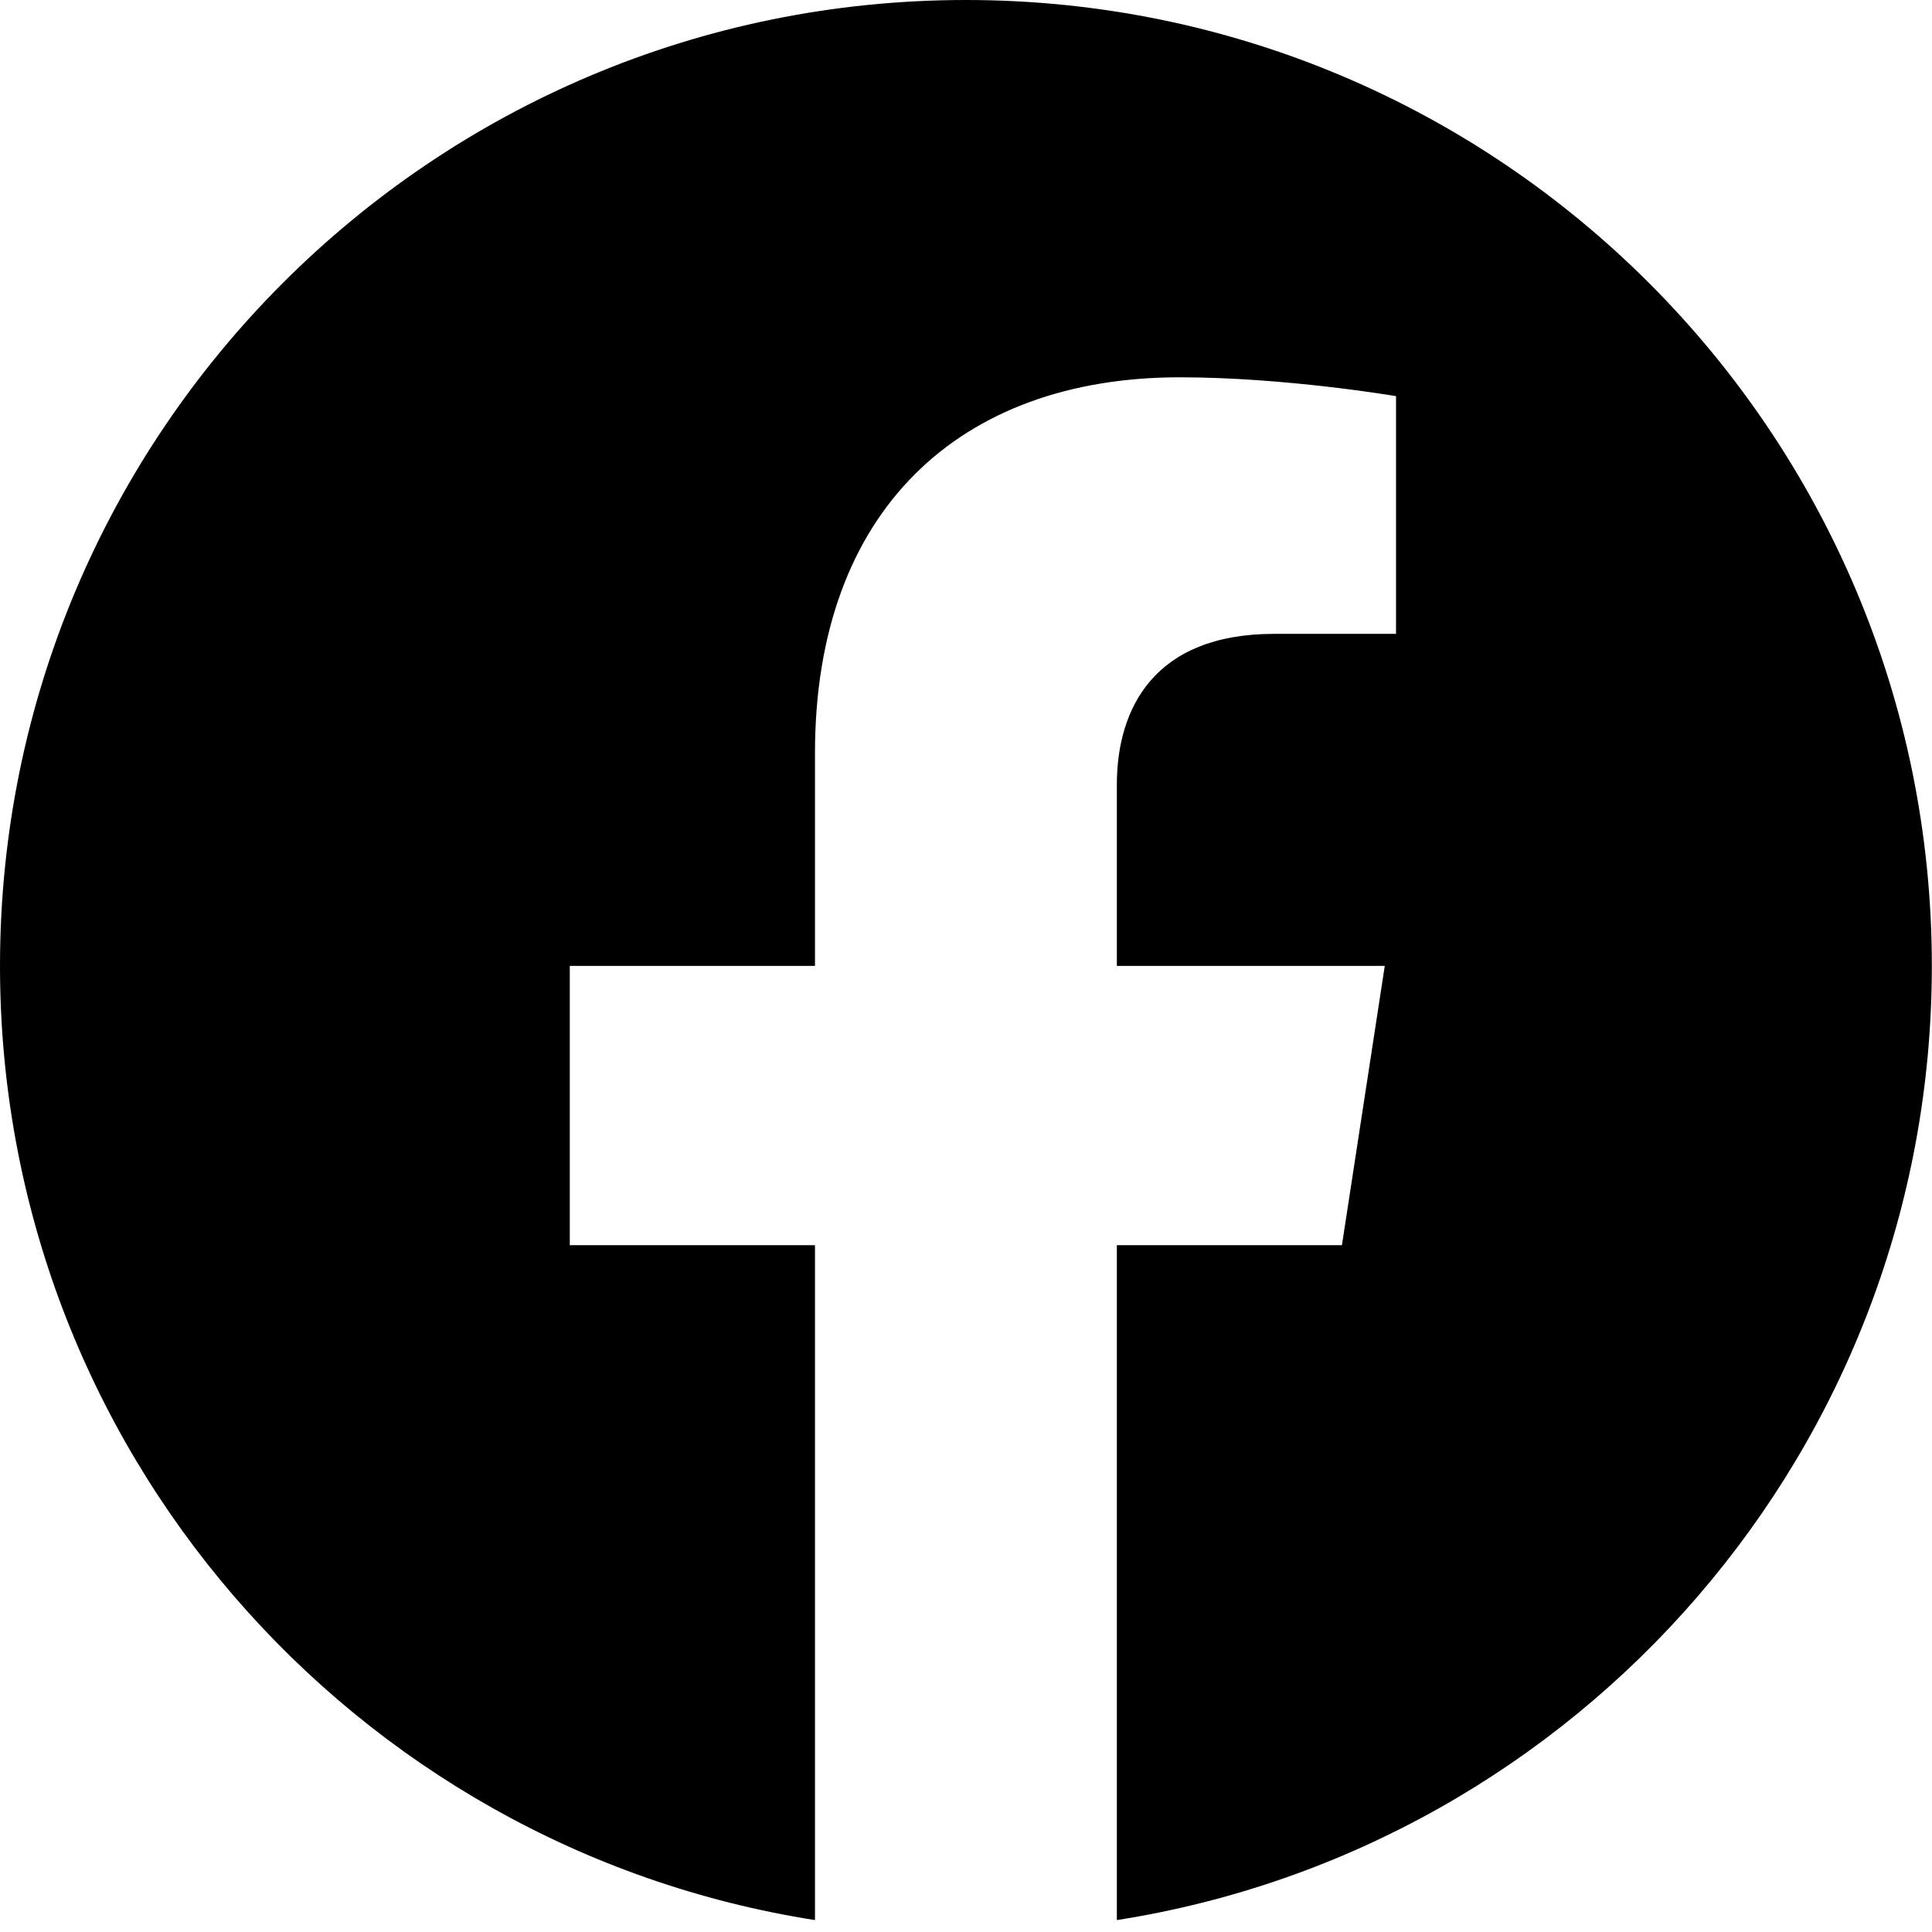
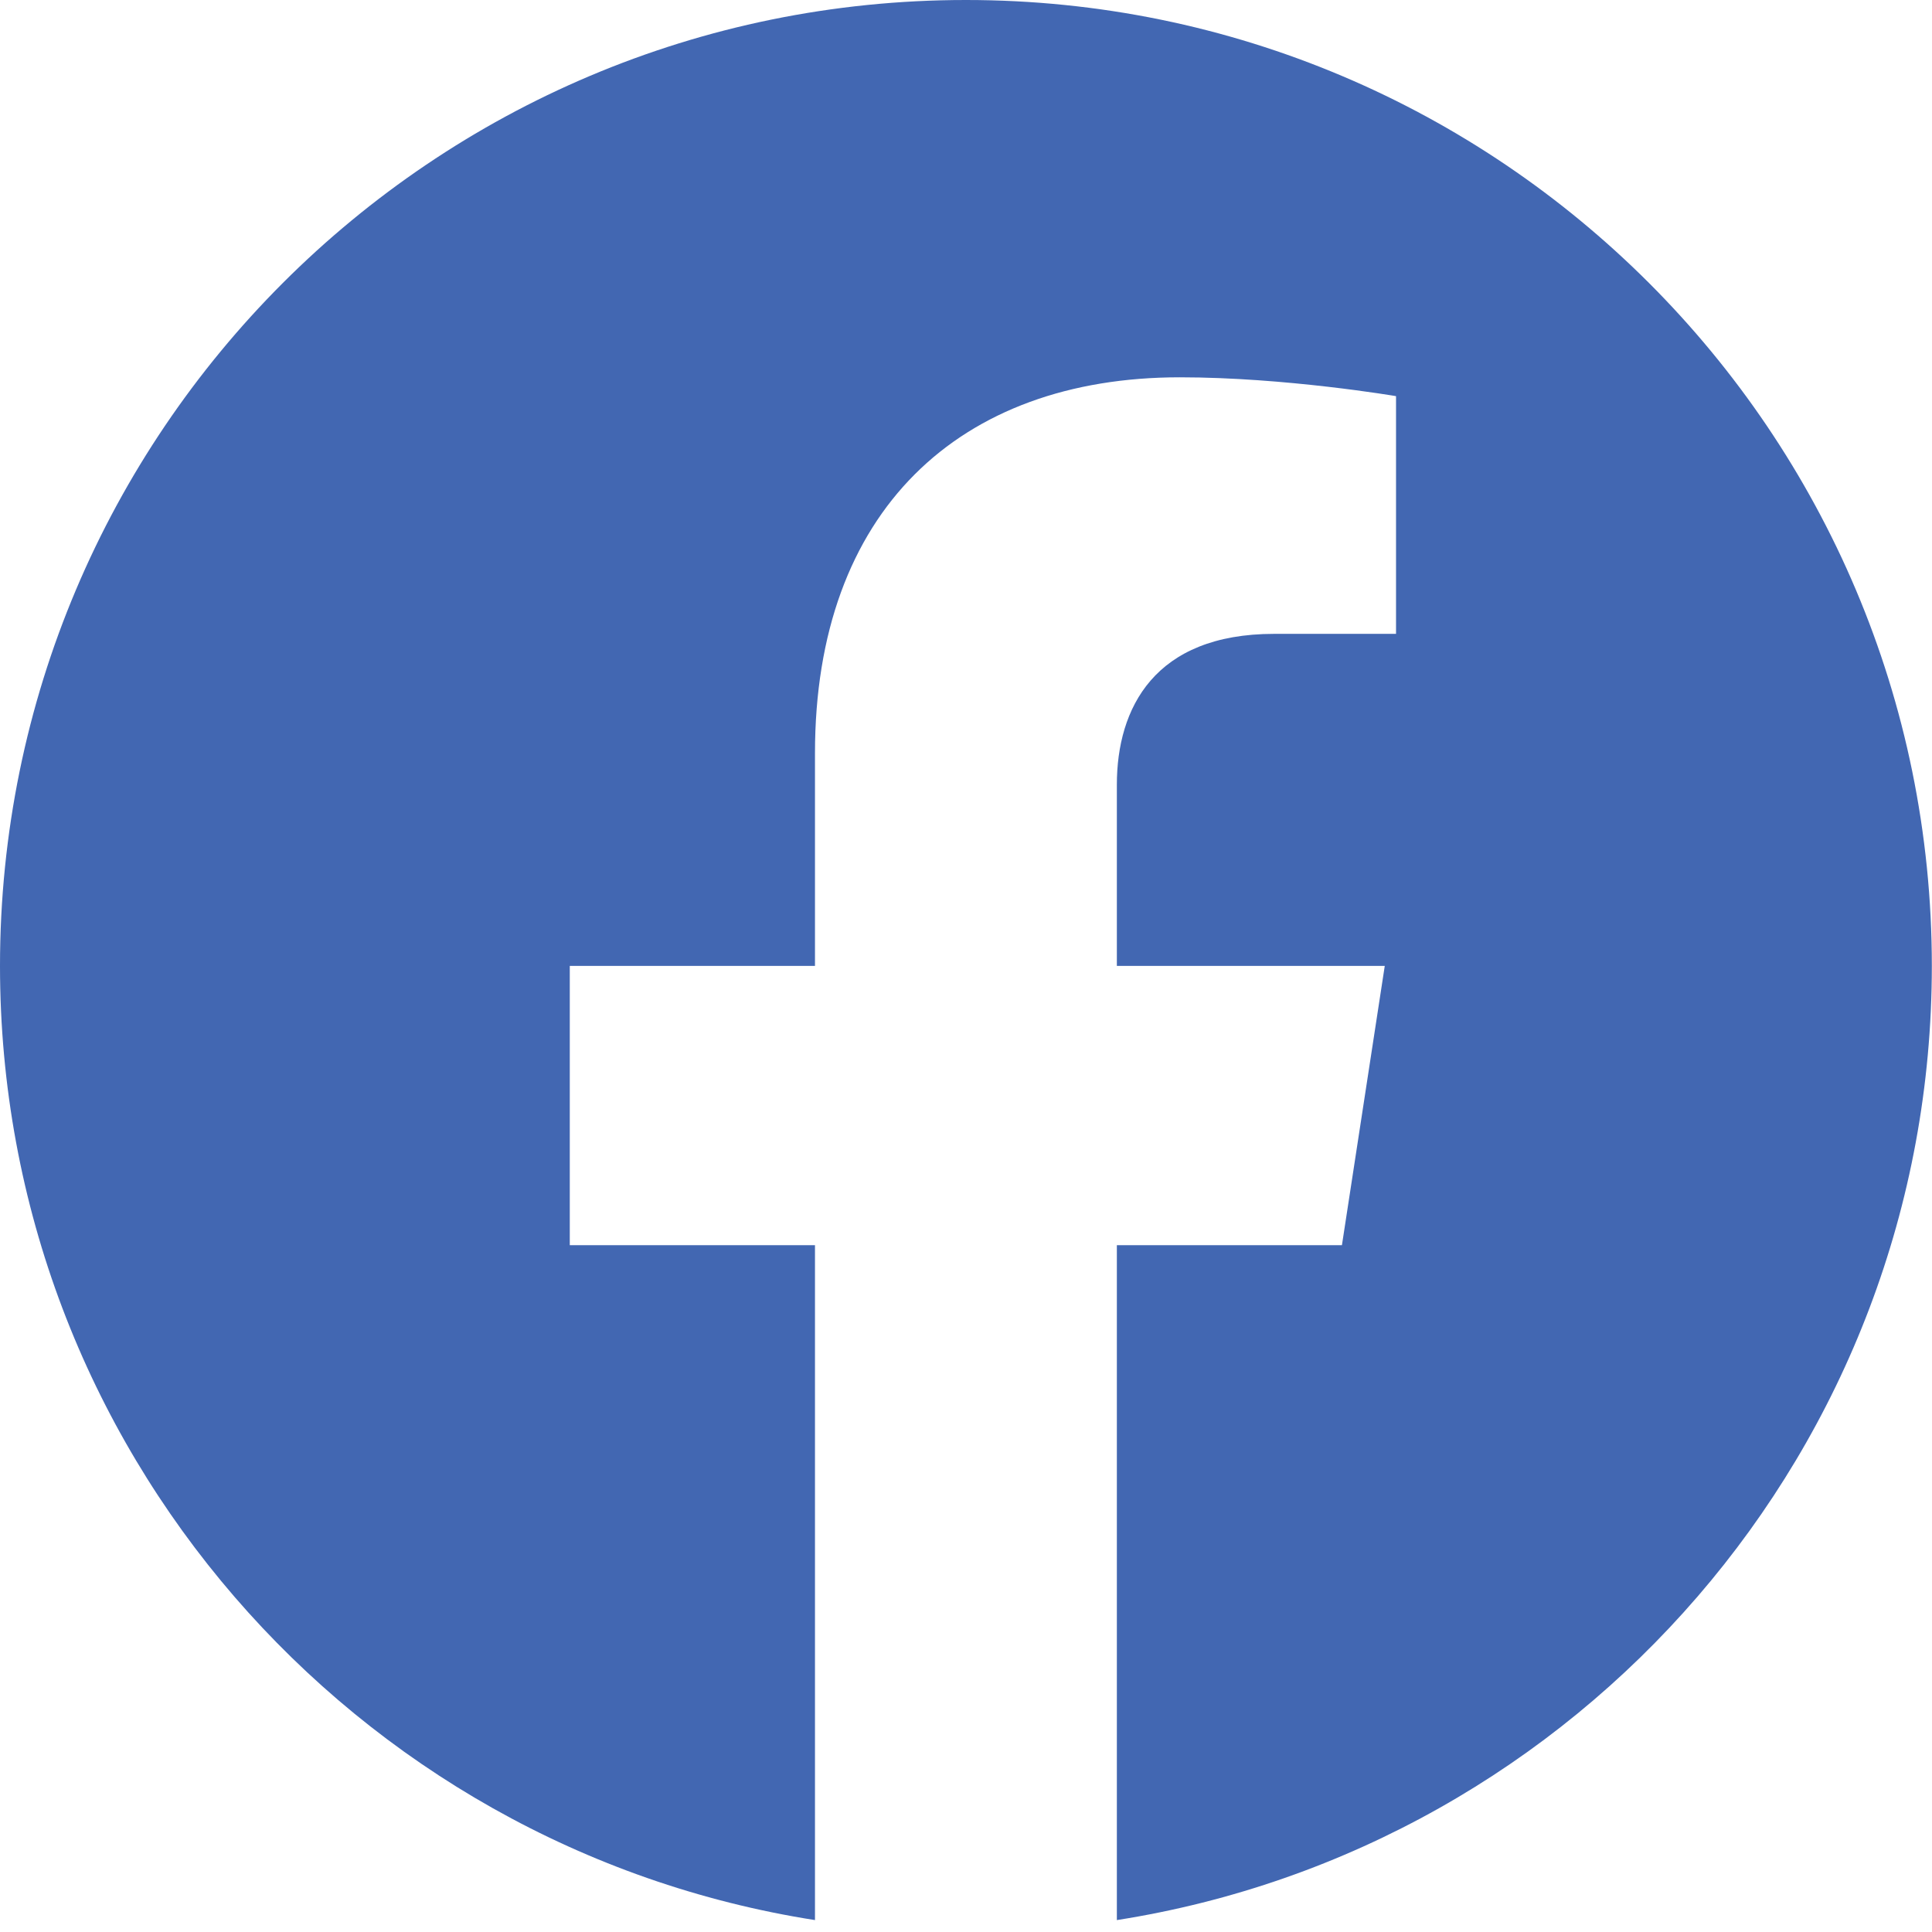
- <svg xmlns="http://www.w3.org/2000/svg" role="img" viewBox="0 0 24 24">
+ <svg xmlns="http://www.w3.org/2000/svg" fill="#4267b2" role="img" viewBox="0 0 24 24">
  <path d="M23.998 11.999C23.998 5.372 18.626 0 11.999 0C5.372 0 0 5.372 0 11.999C0 17.988 4.388 22.952 10.124 23.852V15.468H7.078V11.999H10.124V9.356C10.124 6.348 11.916 4.687 14.656 4.687C15.969 4.687 17.342 4.921 17.342 4.921V7.874H15.829C14.339 7.874 13.874 8.799 13.874 9.748V11.999H17.202L16.67 15.468H13.874V23.852C19.61 22.952 23.998 17.988 23.998 11.999Z" />
</svg>
